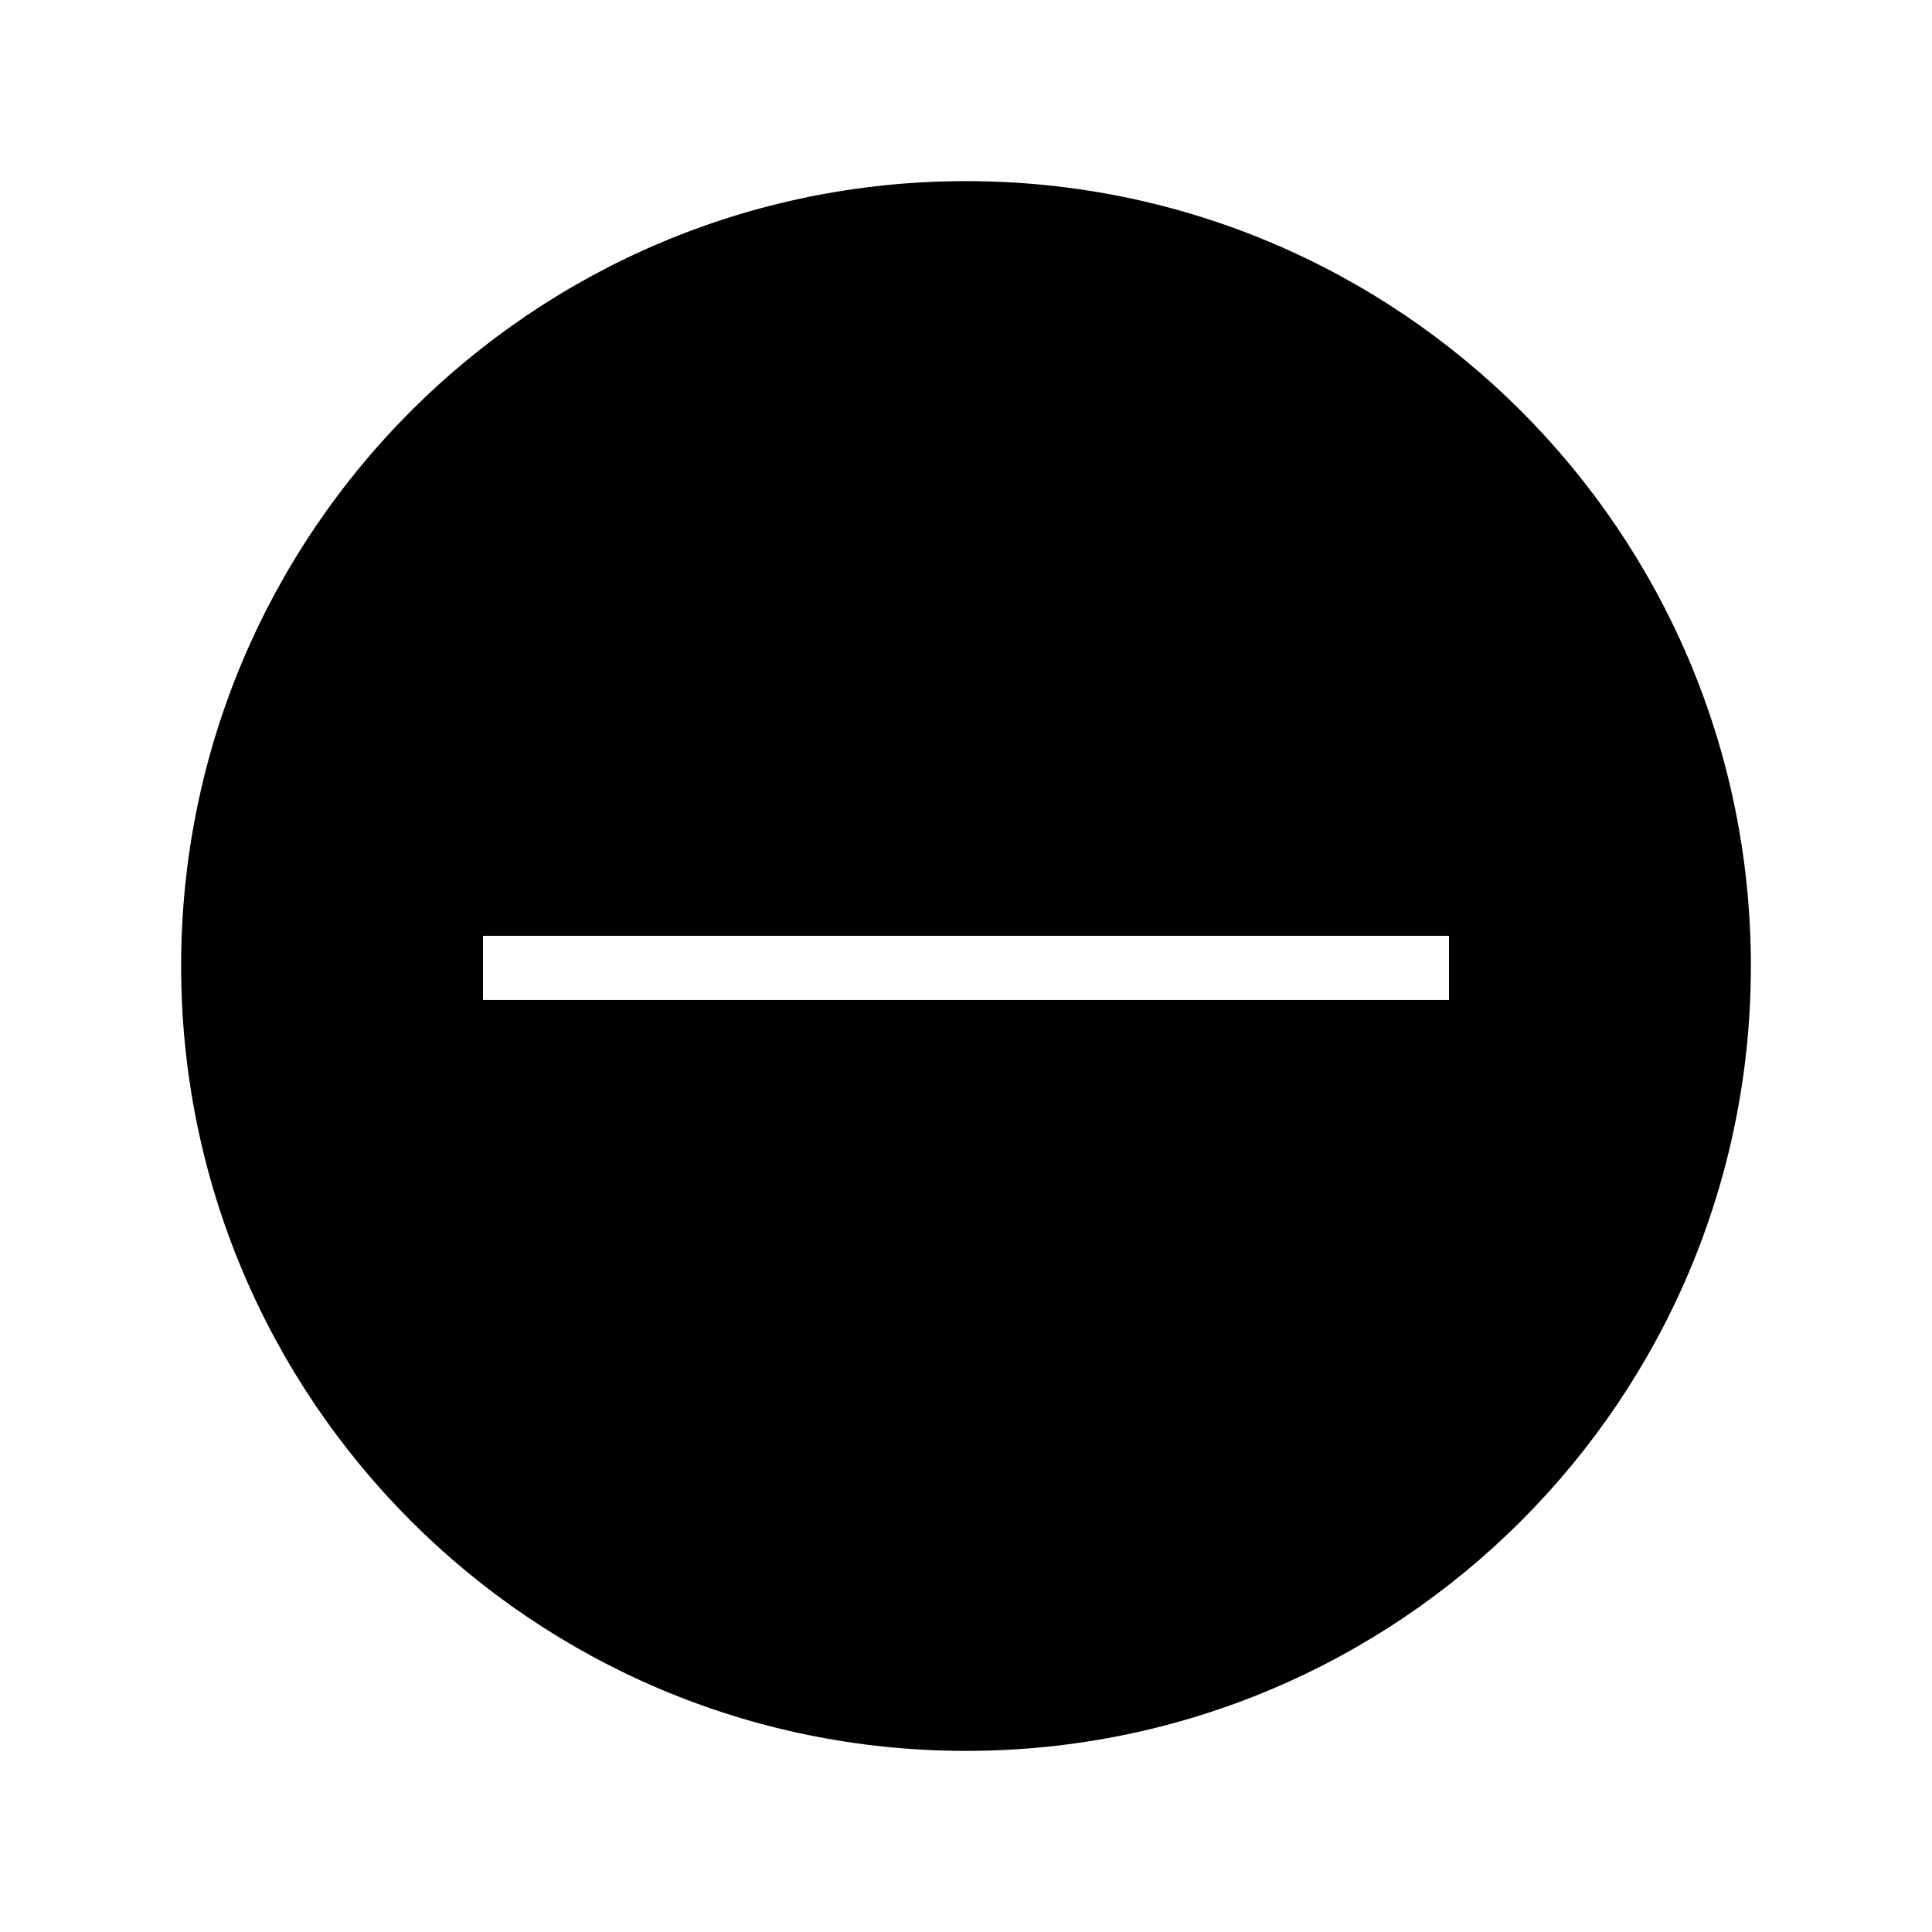
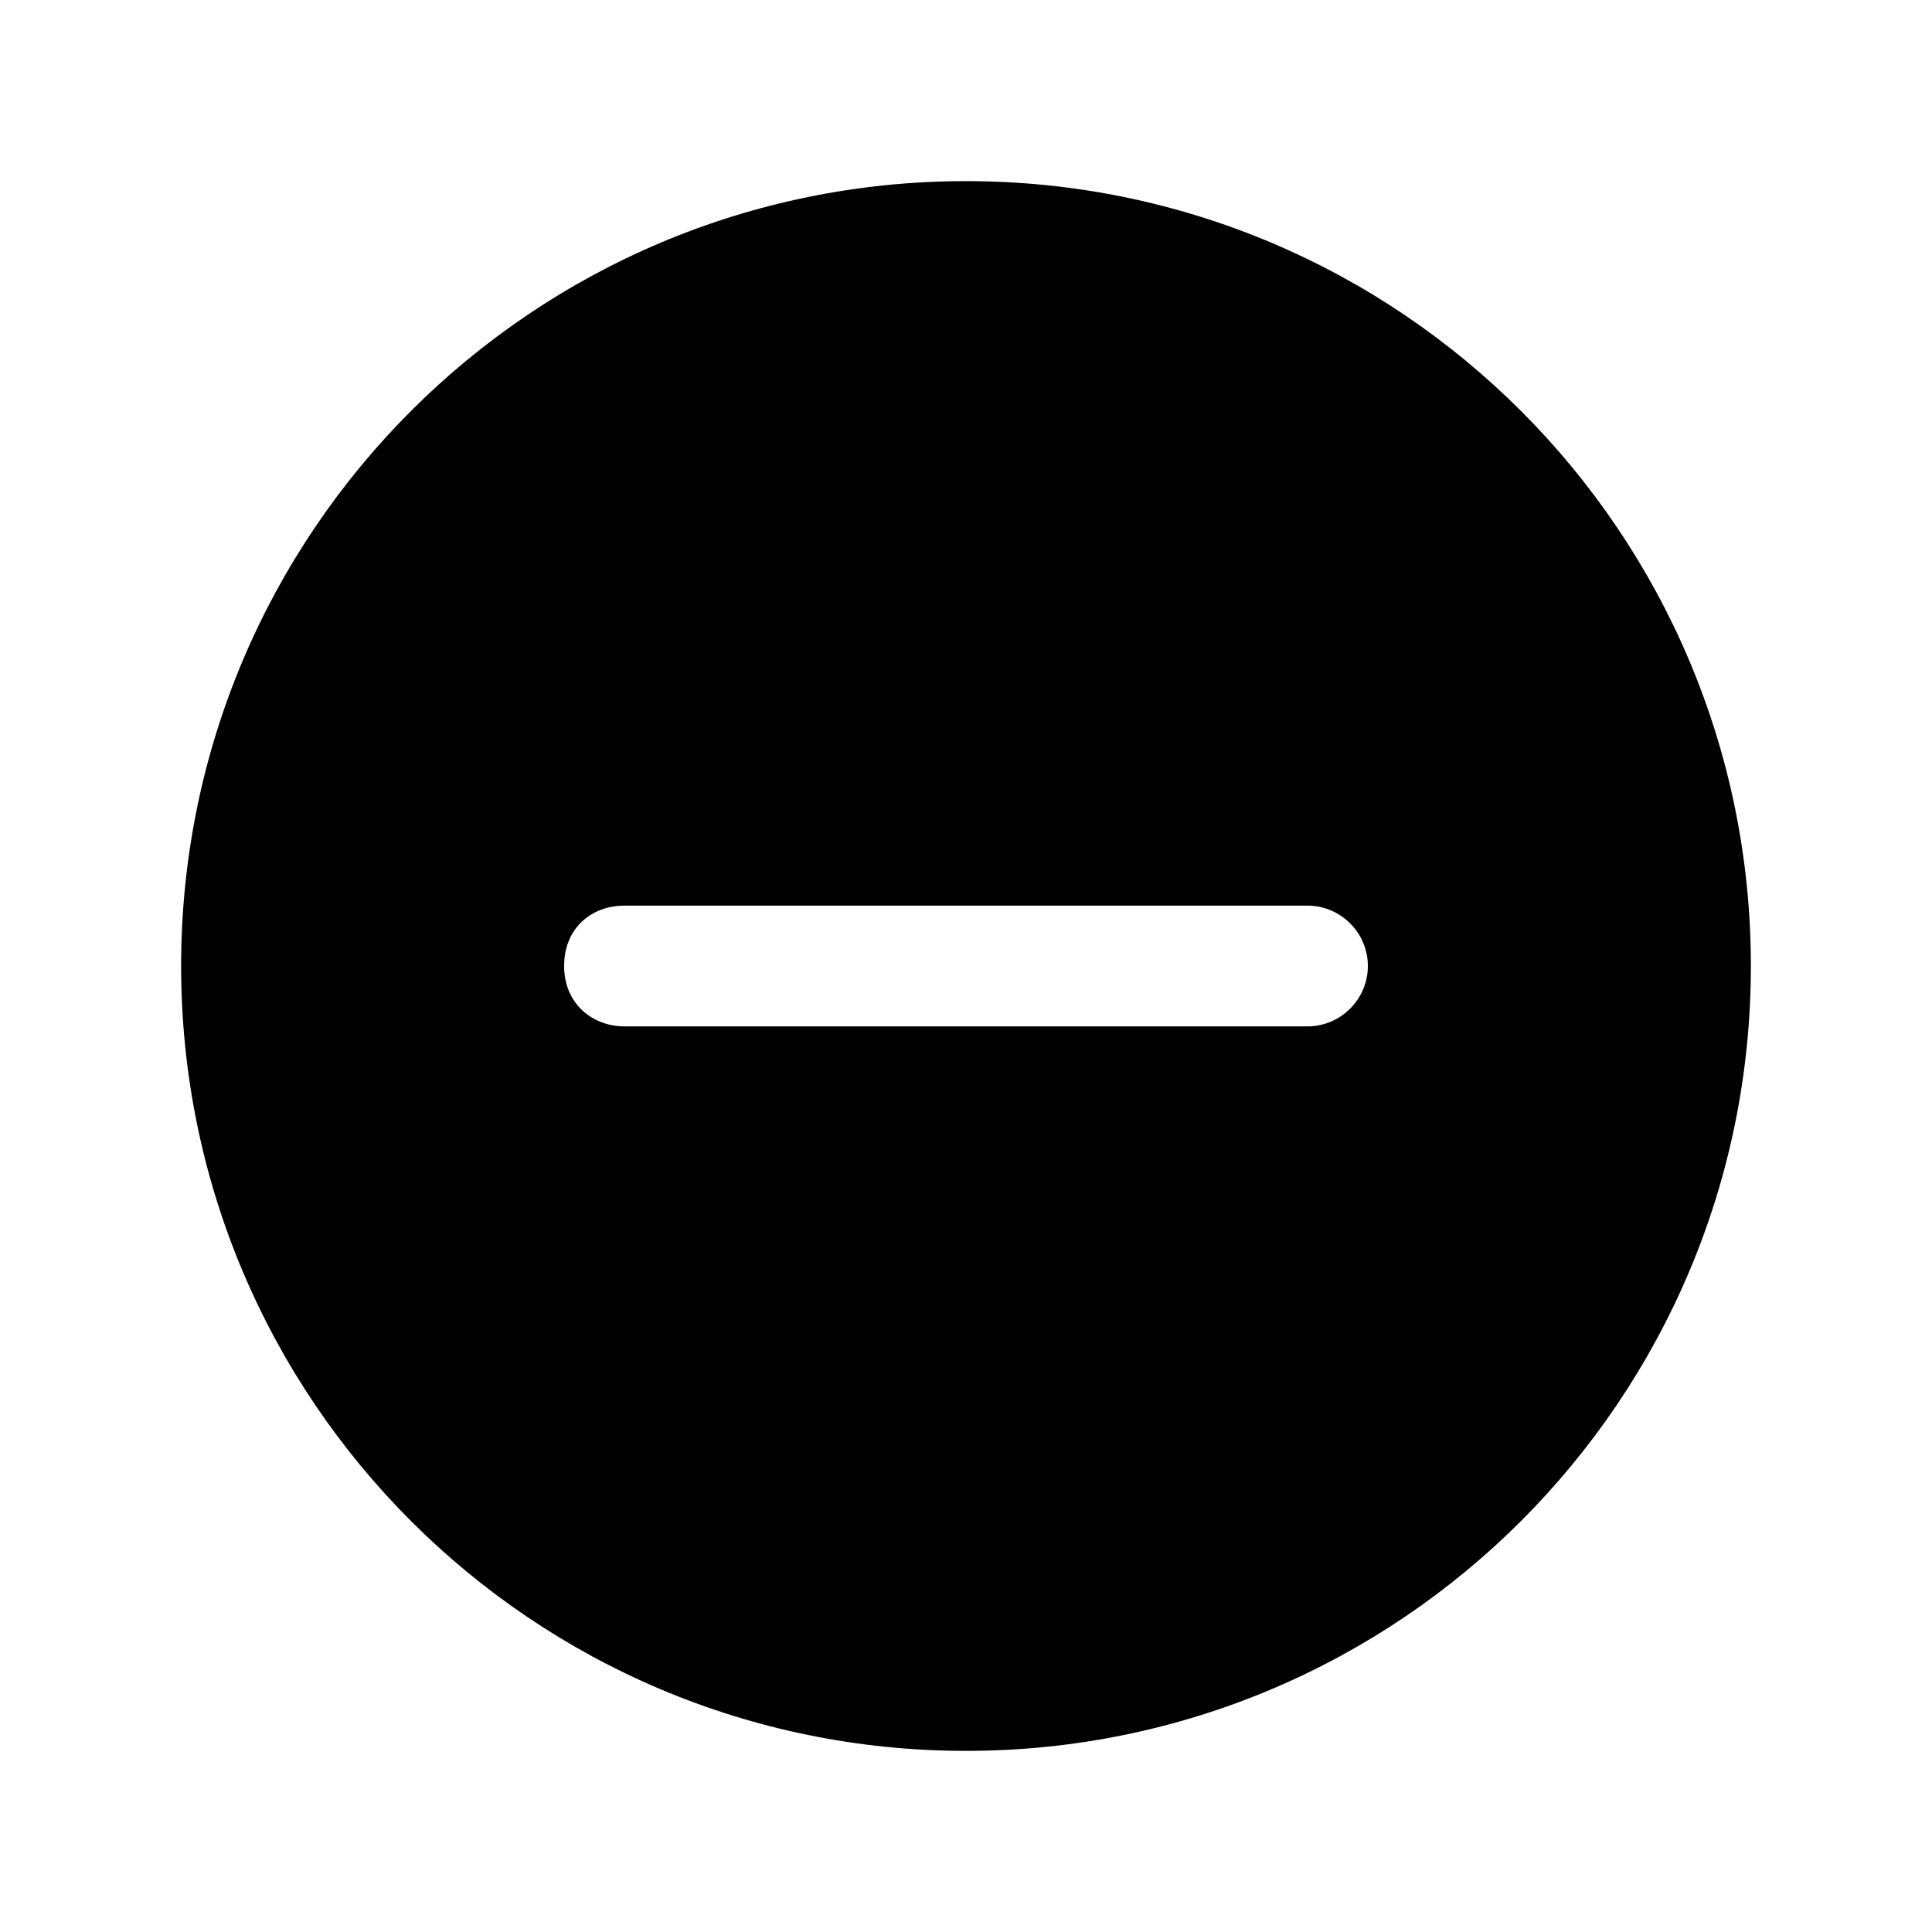
- <svg xmlns="http://www.w3.org/2000/svg" version="1.1" id="Layer_1" x="0px" y="0px" width="512px" height="512px" viewBox="0 0 512 512" style="enable-background:new 0 0 512 512;" xml:space="preserve">
+ <svg xmlns="http://www.w3.org/2000/svg" version="1.1" id="Layer_1" x="0px" y="0px" viewBox="0 0 512 512" style="enable-background:new 0 0 512 512;" xml:space="preserve">
  <g>
-     <path d="M256,48C141.1,48,48,141.1,48,256s93.1,208,208,208c114.9,0,208-93.1,208-208S370.9,48,256,48z M384,265H128v-17h256V265z" />
+     <path d="M256,48C141.1,48,48,141.1,48,256s93.1,208,208,208c114.9,0,208-93.1,208-208S370.9,48,256,48z M346.5,272h-181   c-8.5,0-16-6-16-16s7.2-16,16-16h181c8.8,0,16,7.2,16,16C362.5,264.8,355.3,272,346.5,272z" />
  </g>
</svg>
